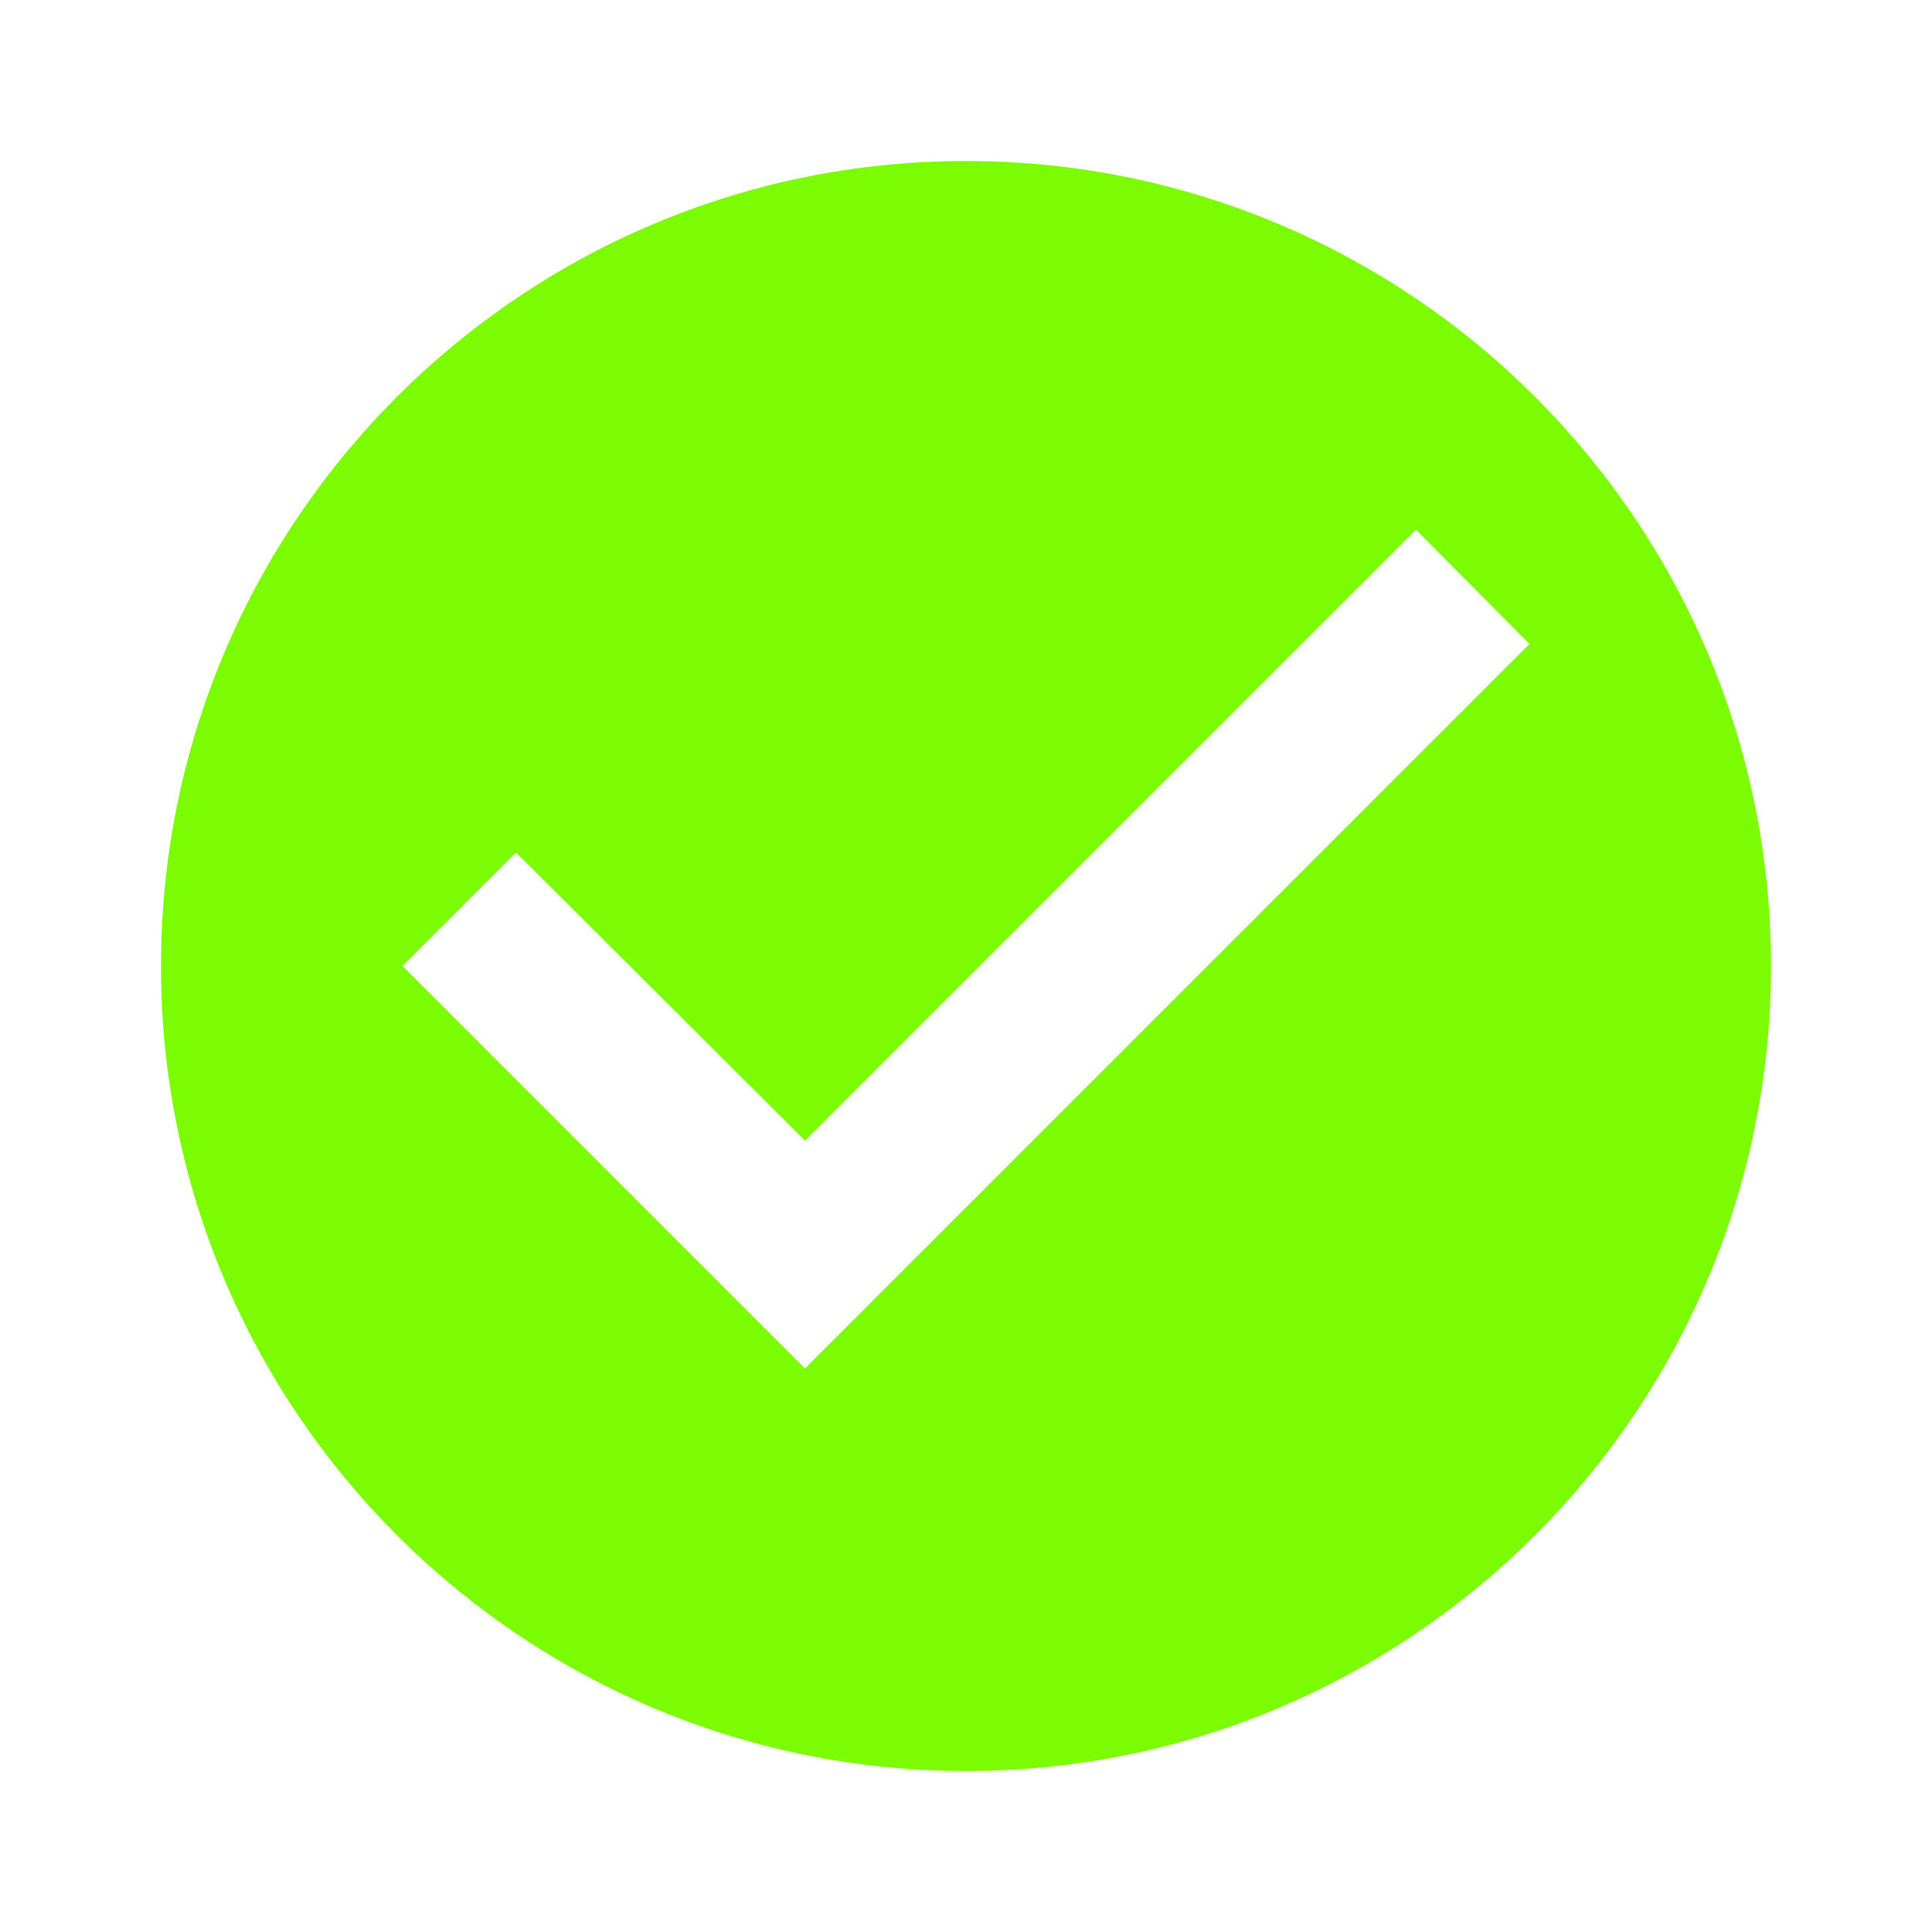
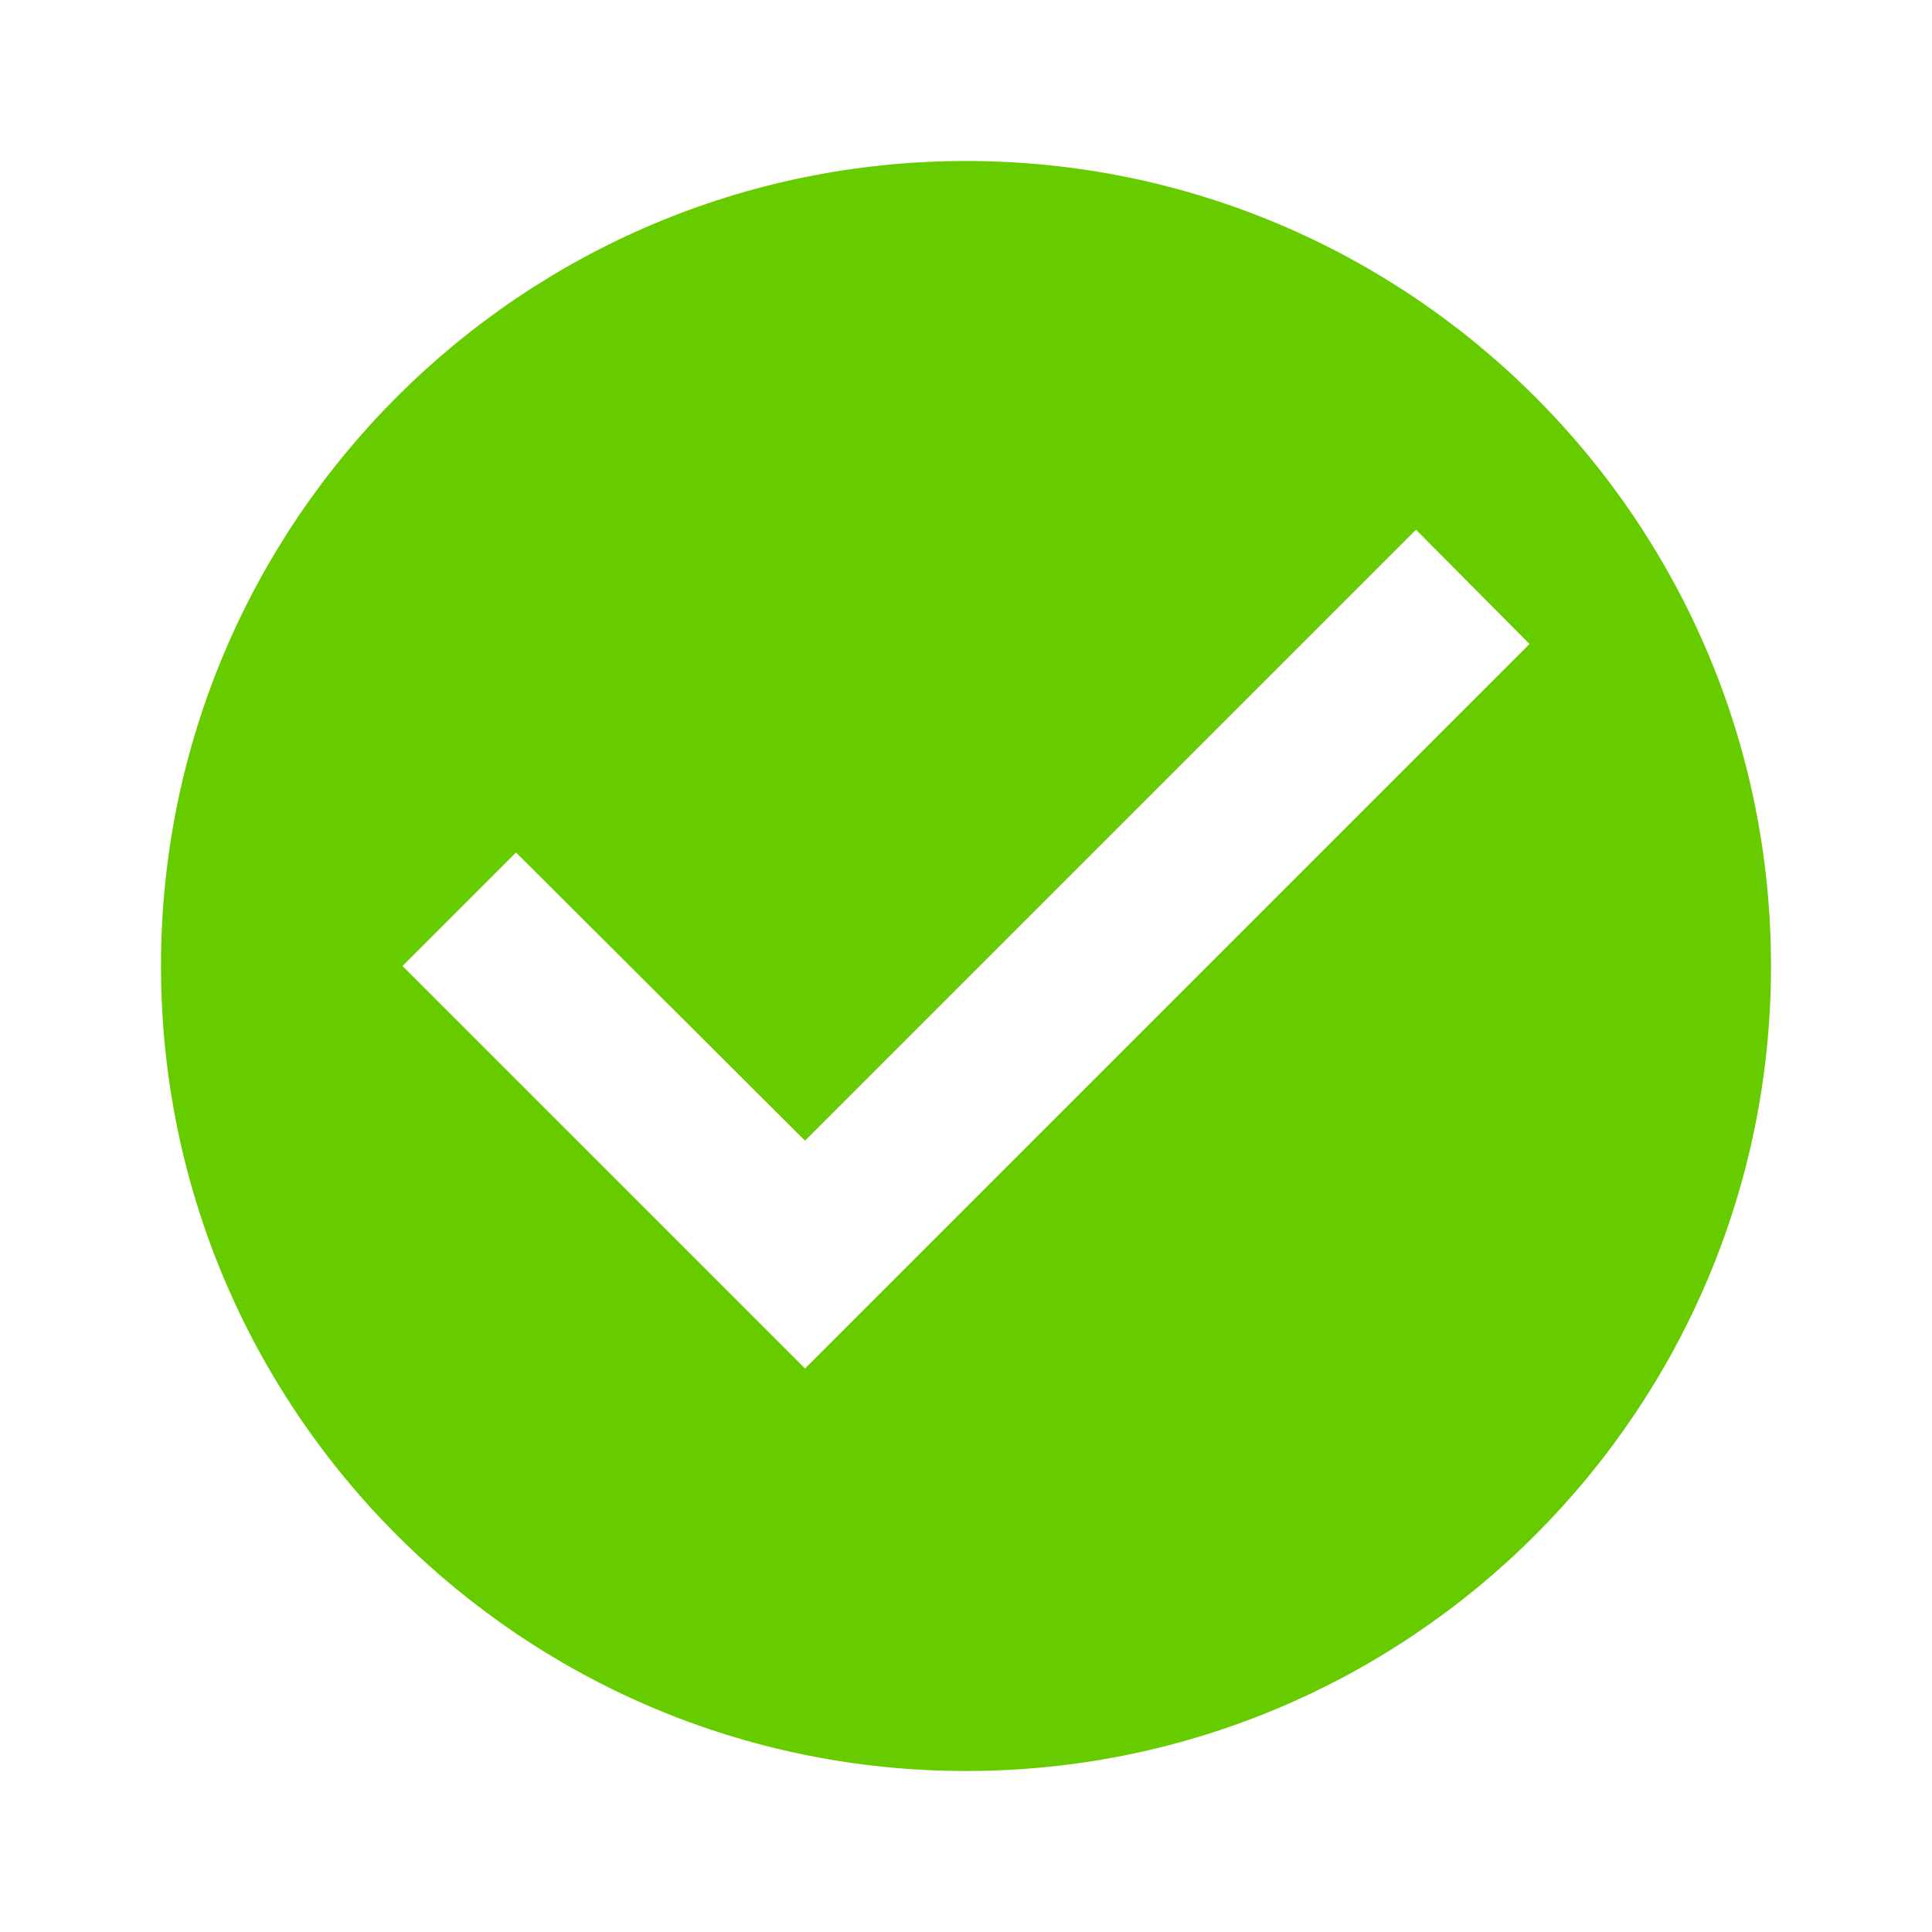
<svg xmlns="http://www.w3.org/2000/svg" height="18" viewBox="0 0 24 24" width="18">
-   <path fill="#7CFC00" d="M12 2C6.48 2 2 6.48 2 12s4.48 10 10 10 10-4.48 10-10S17.52 2 12 2zm-2 15l-5-5 1.41-1.41L10 14.17l7.59-7.59L19 8l-9 9z" />
+   <path fill="#66CC00" d="M12 2C6.48 2 2 6.48 2 12s4.48 10 10 10 10-4.48 10-10S17.52 2 12 2zm-2 15l-5-5 1.41-1.41L10 14.17l7.59-7.59L19 8l-9 9z" />
</svg>
